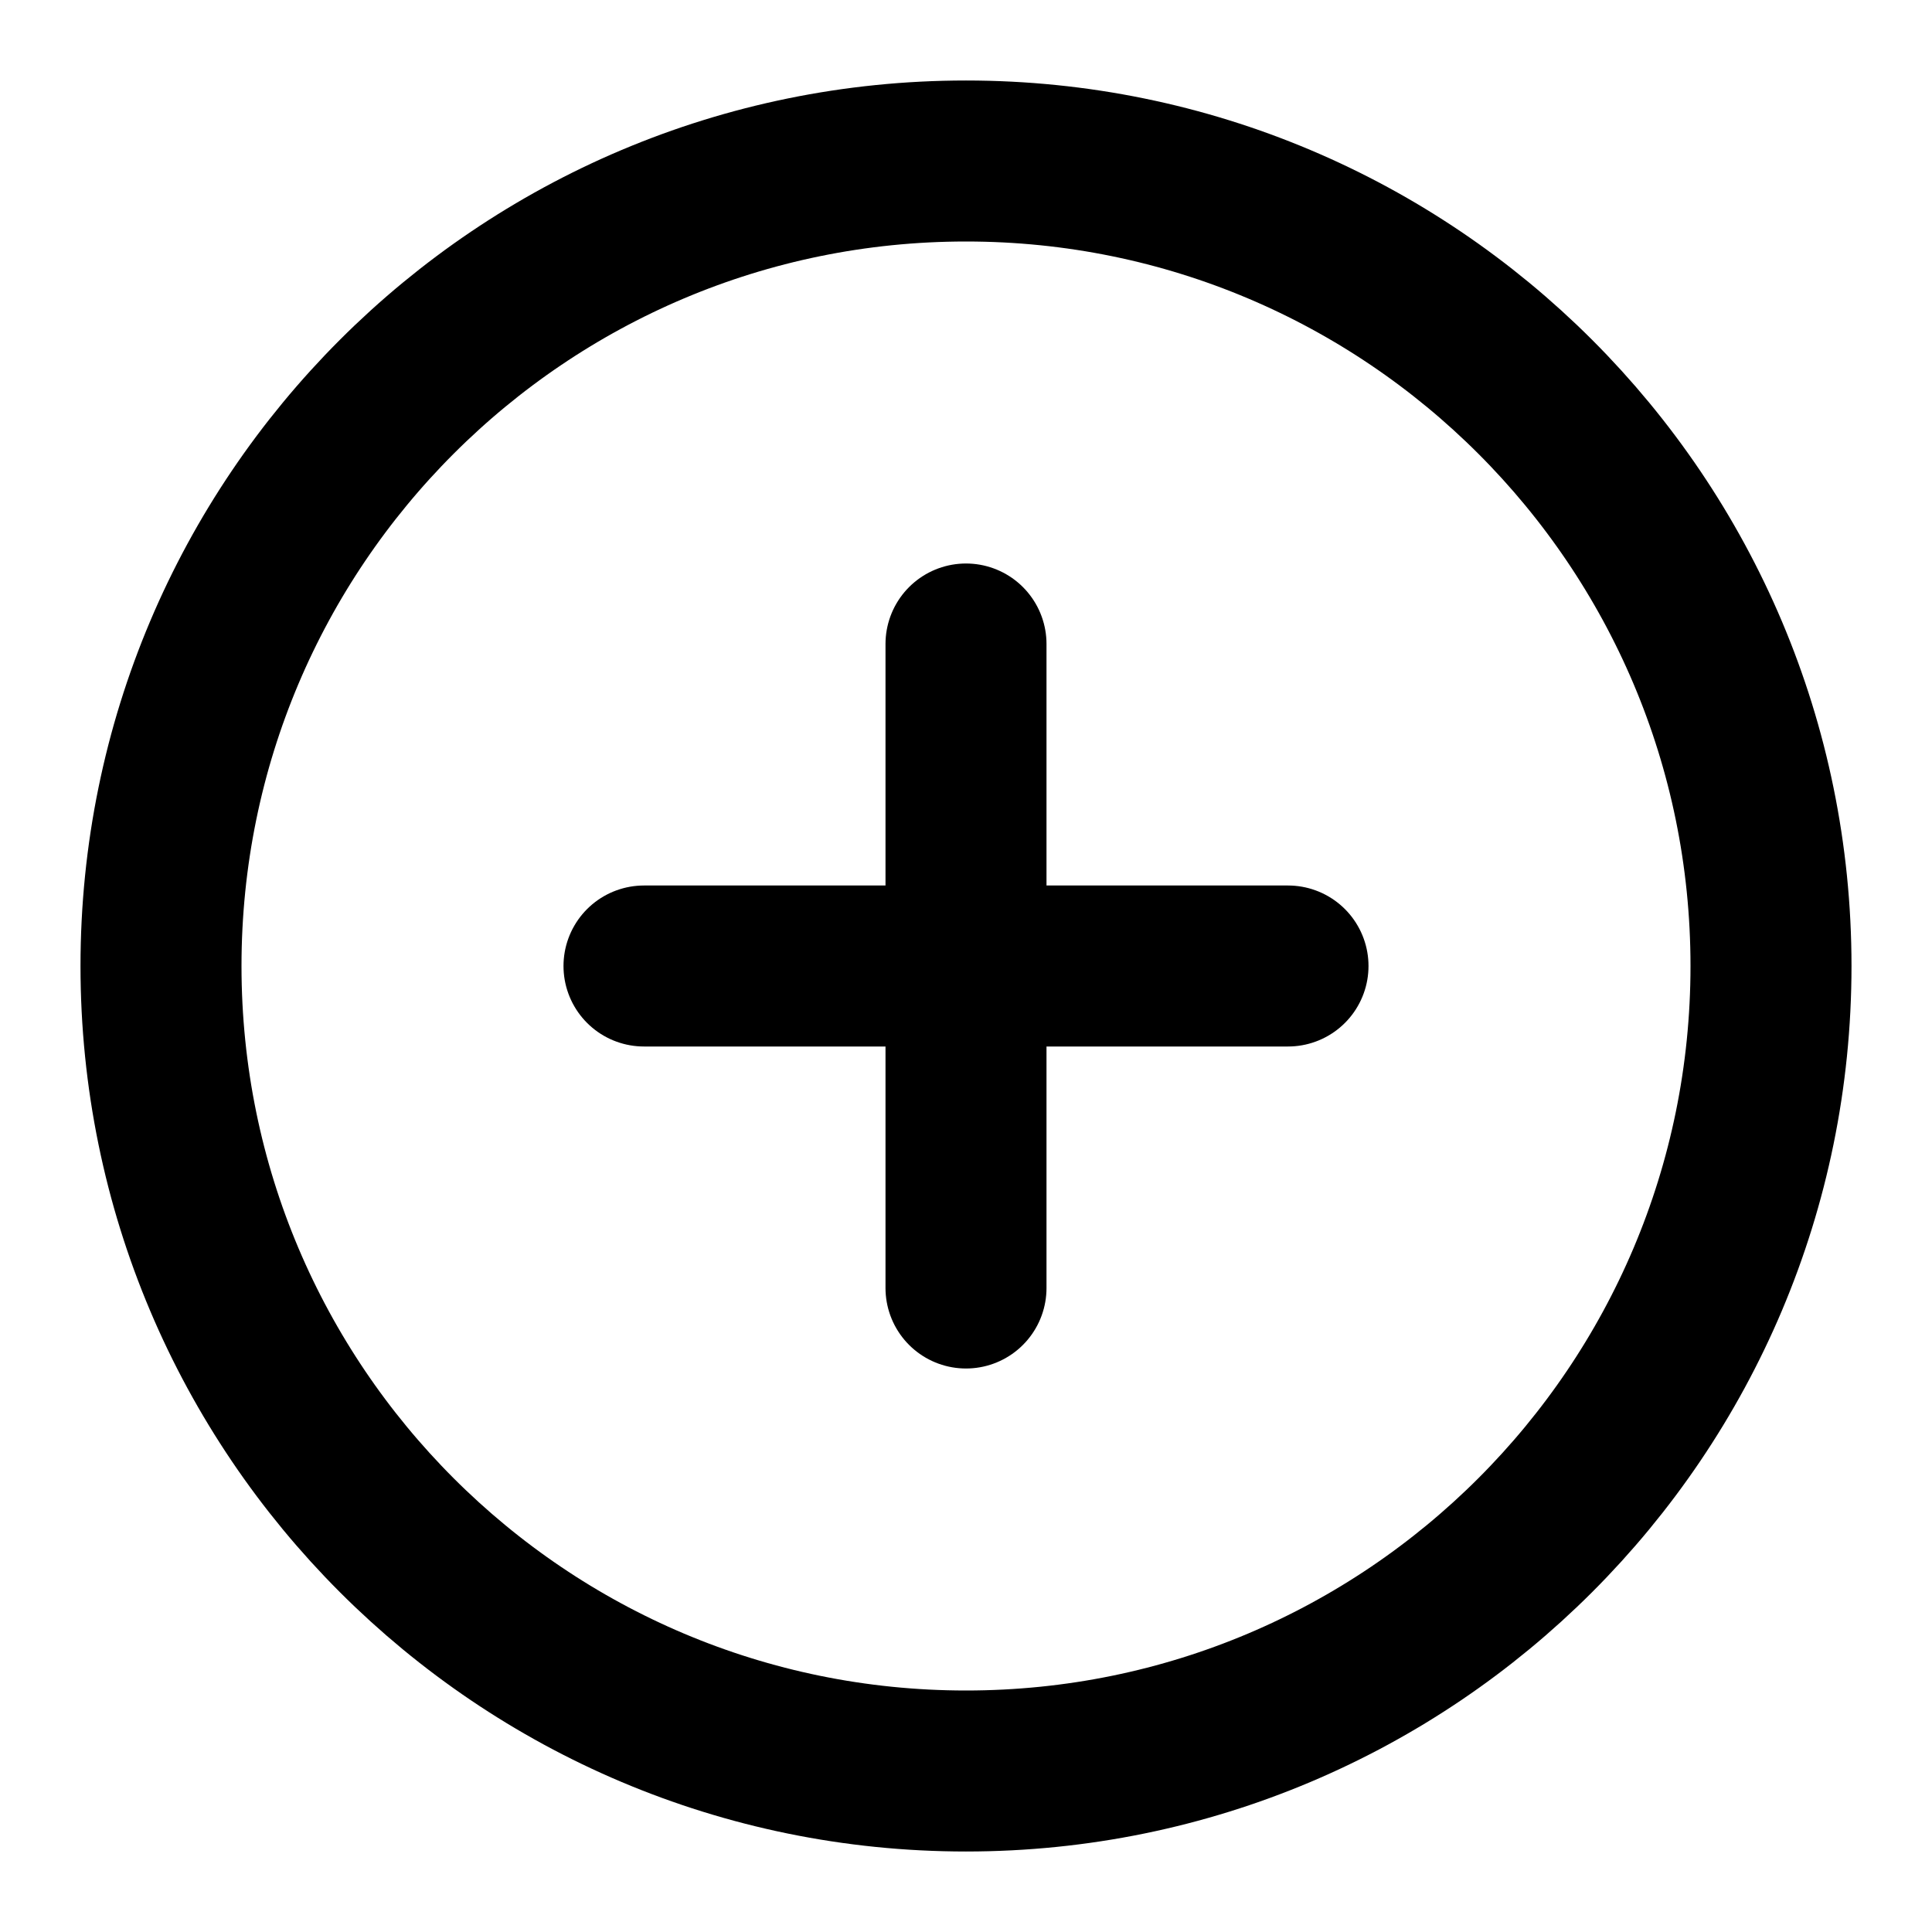
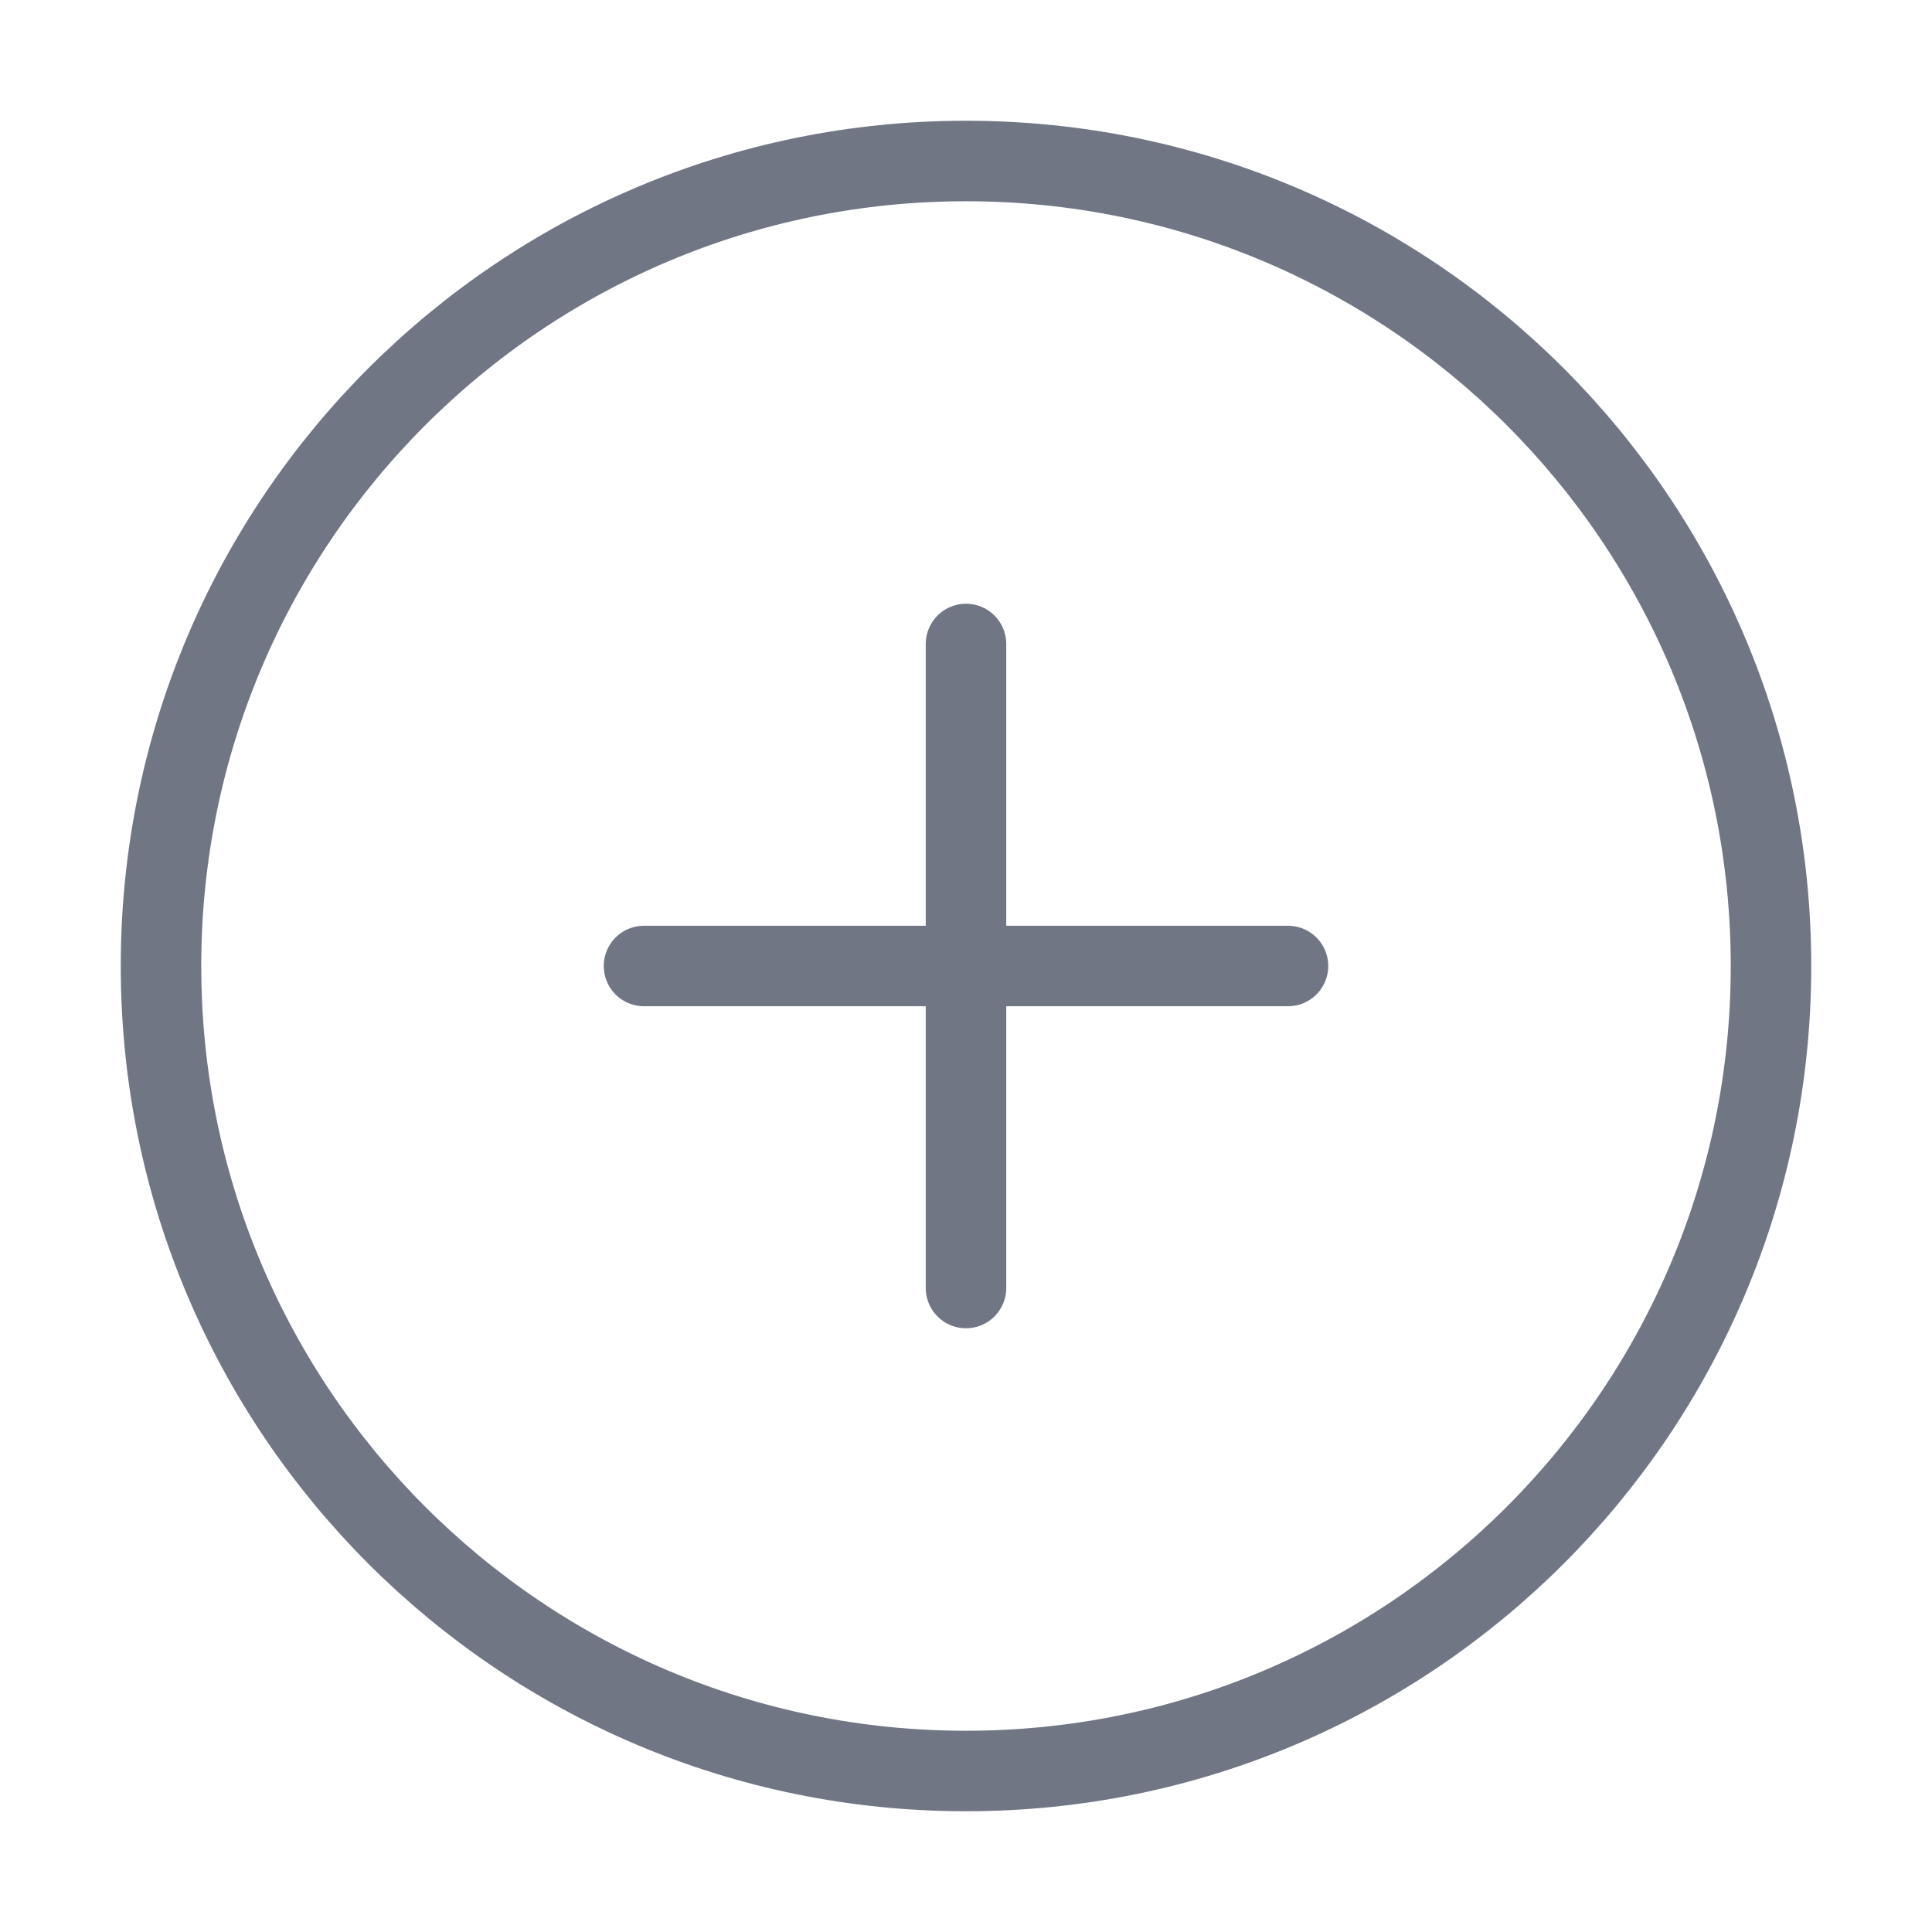
- <svg xmlns="http://www.w3.org/2000/svg" width="24" height="24" viewBox="0 0 24 24" fill="none" stroke="currentColor" stroke-width="2" stroke-linecap="round" stroke-linejoin="round" class="feather feather-plus-circle">
-   <circle cx="12" cy="12" r="10" />
-   <line x1="12" y1="8" x2="12" y2="16" />
-   <line x1="8" y1="12" x2="16" y2="12" />
+ <svg xmlns="http://www.w3.org/2000/svg" width="24" height="24" viewBox="0 0 24 24" fill="none">
+   <path d="M12 22C17.523 22 22 17.523 22 12C22 6.477 17.523 2 12 2C6.477 2 2 6.477 2 12C2 17.523 6.477 22 12 22Z" stroke="#707684" stroke-linecap="round" stroke-linejoin="round" />
+   <path d="M12 8V16" stroke="#707684" stroke-linecap="round" stroke-linejoin="round" />
+   <path d="M8 12H16" stroke="#707684" stroke-linecap="round" stroke-linejoin="round" />
</svg>
